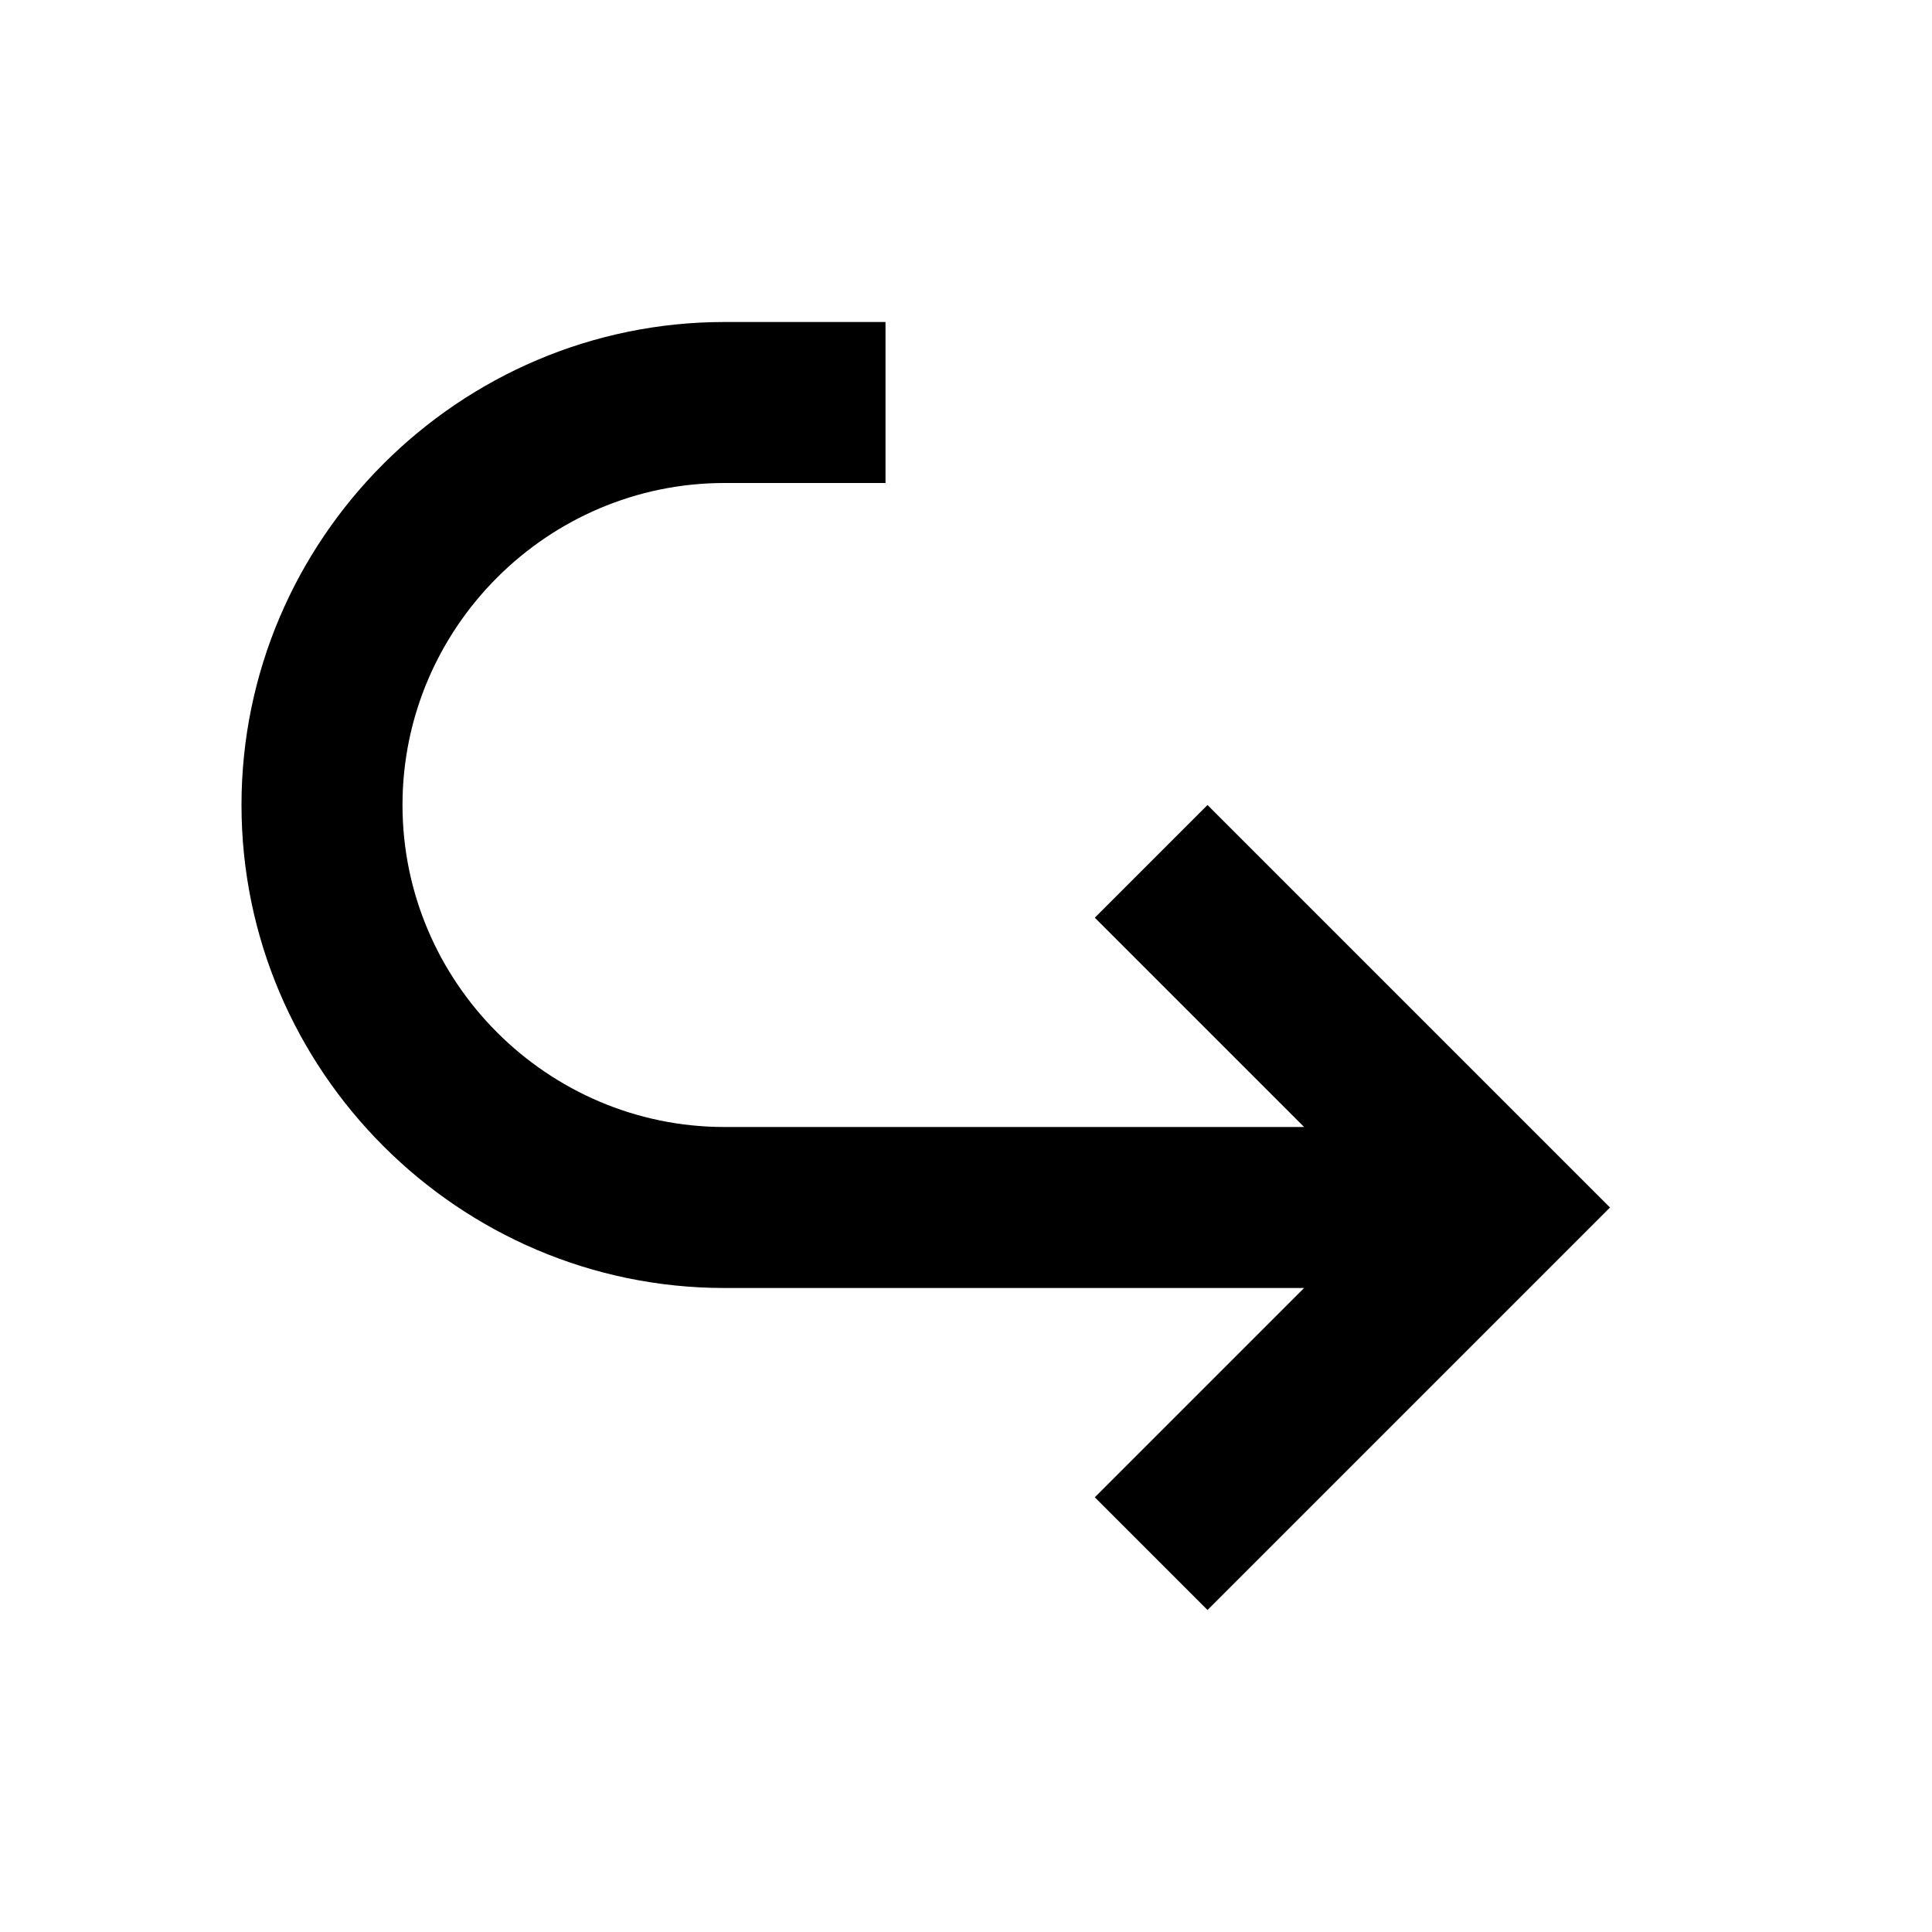
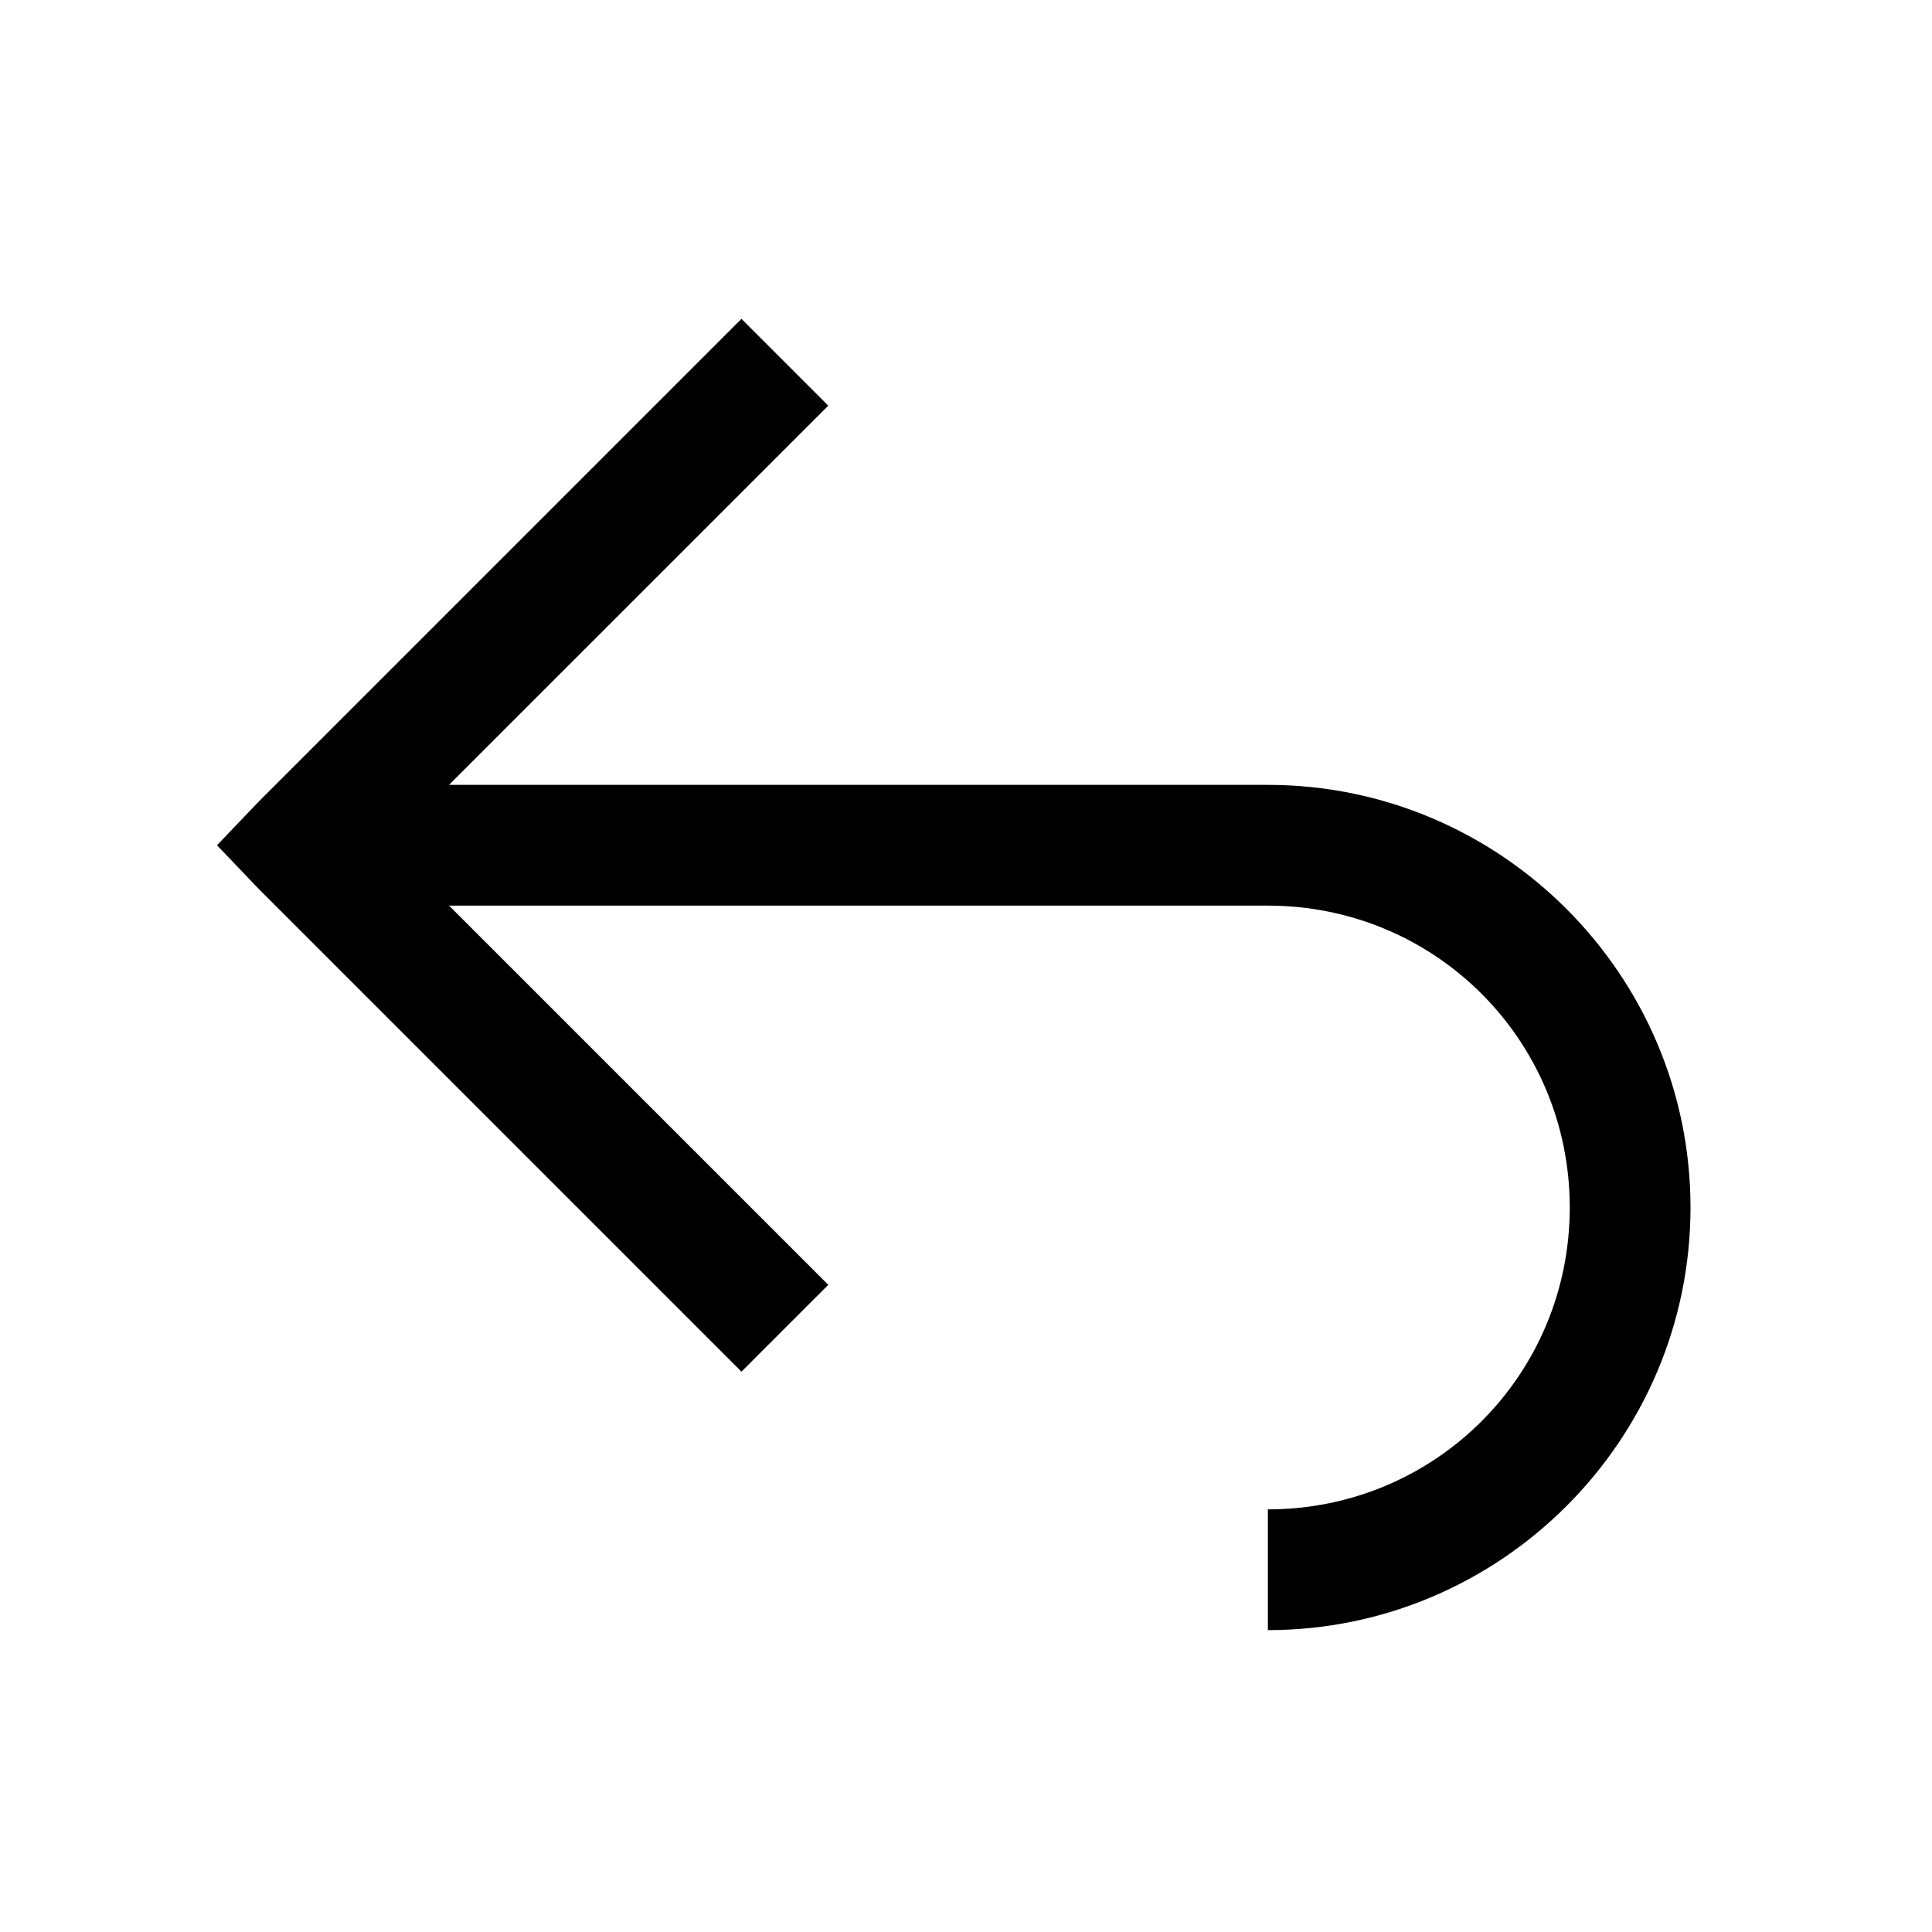
- <svg xmlns="http://www.w3.org/2000/svg" width="1em" height="1em" viewBox="0 0 24 24">
-   <path fill="currentColor" d="M9 16h7.2l-2.6 2.6L15 20l5-5l-5-5l-1.4 1.4l2.6 2.6H9c-2.2 0-4-1.8-4-4s1.8-4 4-4h2V4H9c-3.3 0-6 2.7-6 6s2.7 6 6 6" />
+ <svg xmlns="http://www.w3.org/2000/svg" width="1em" height="1em" viewBox="0 0 32 32">
+   <path fill="currentColor" d="m12.281 5.281l-8 8l-.687.719l.687.719l8 8l1.438-1.438L7.438 15H21c2.773 0 5 2.227 5 5s-2.227 5-5 5v2c3.855 0 7-3.145 7-7s-3.145-7-7-7H7.437l6.282-6.281z" />
</svg>
